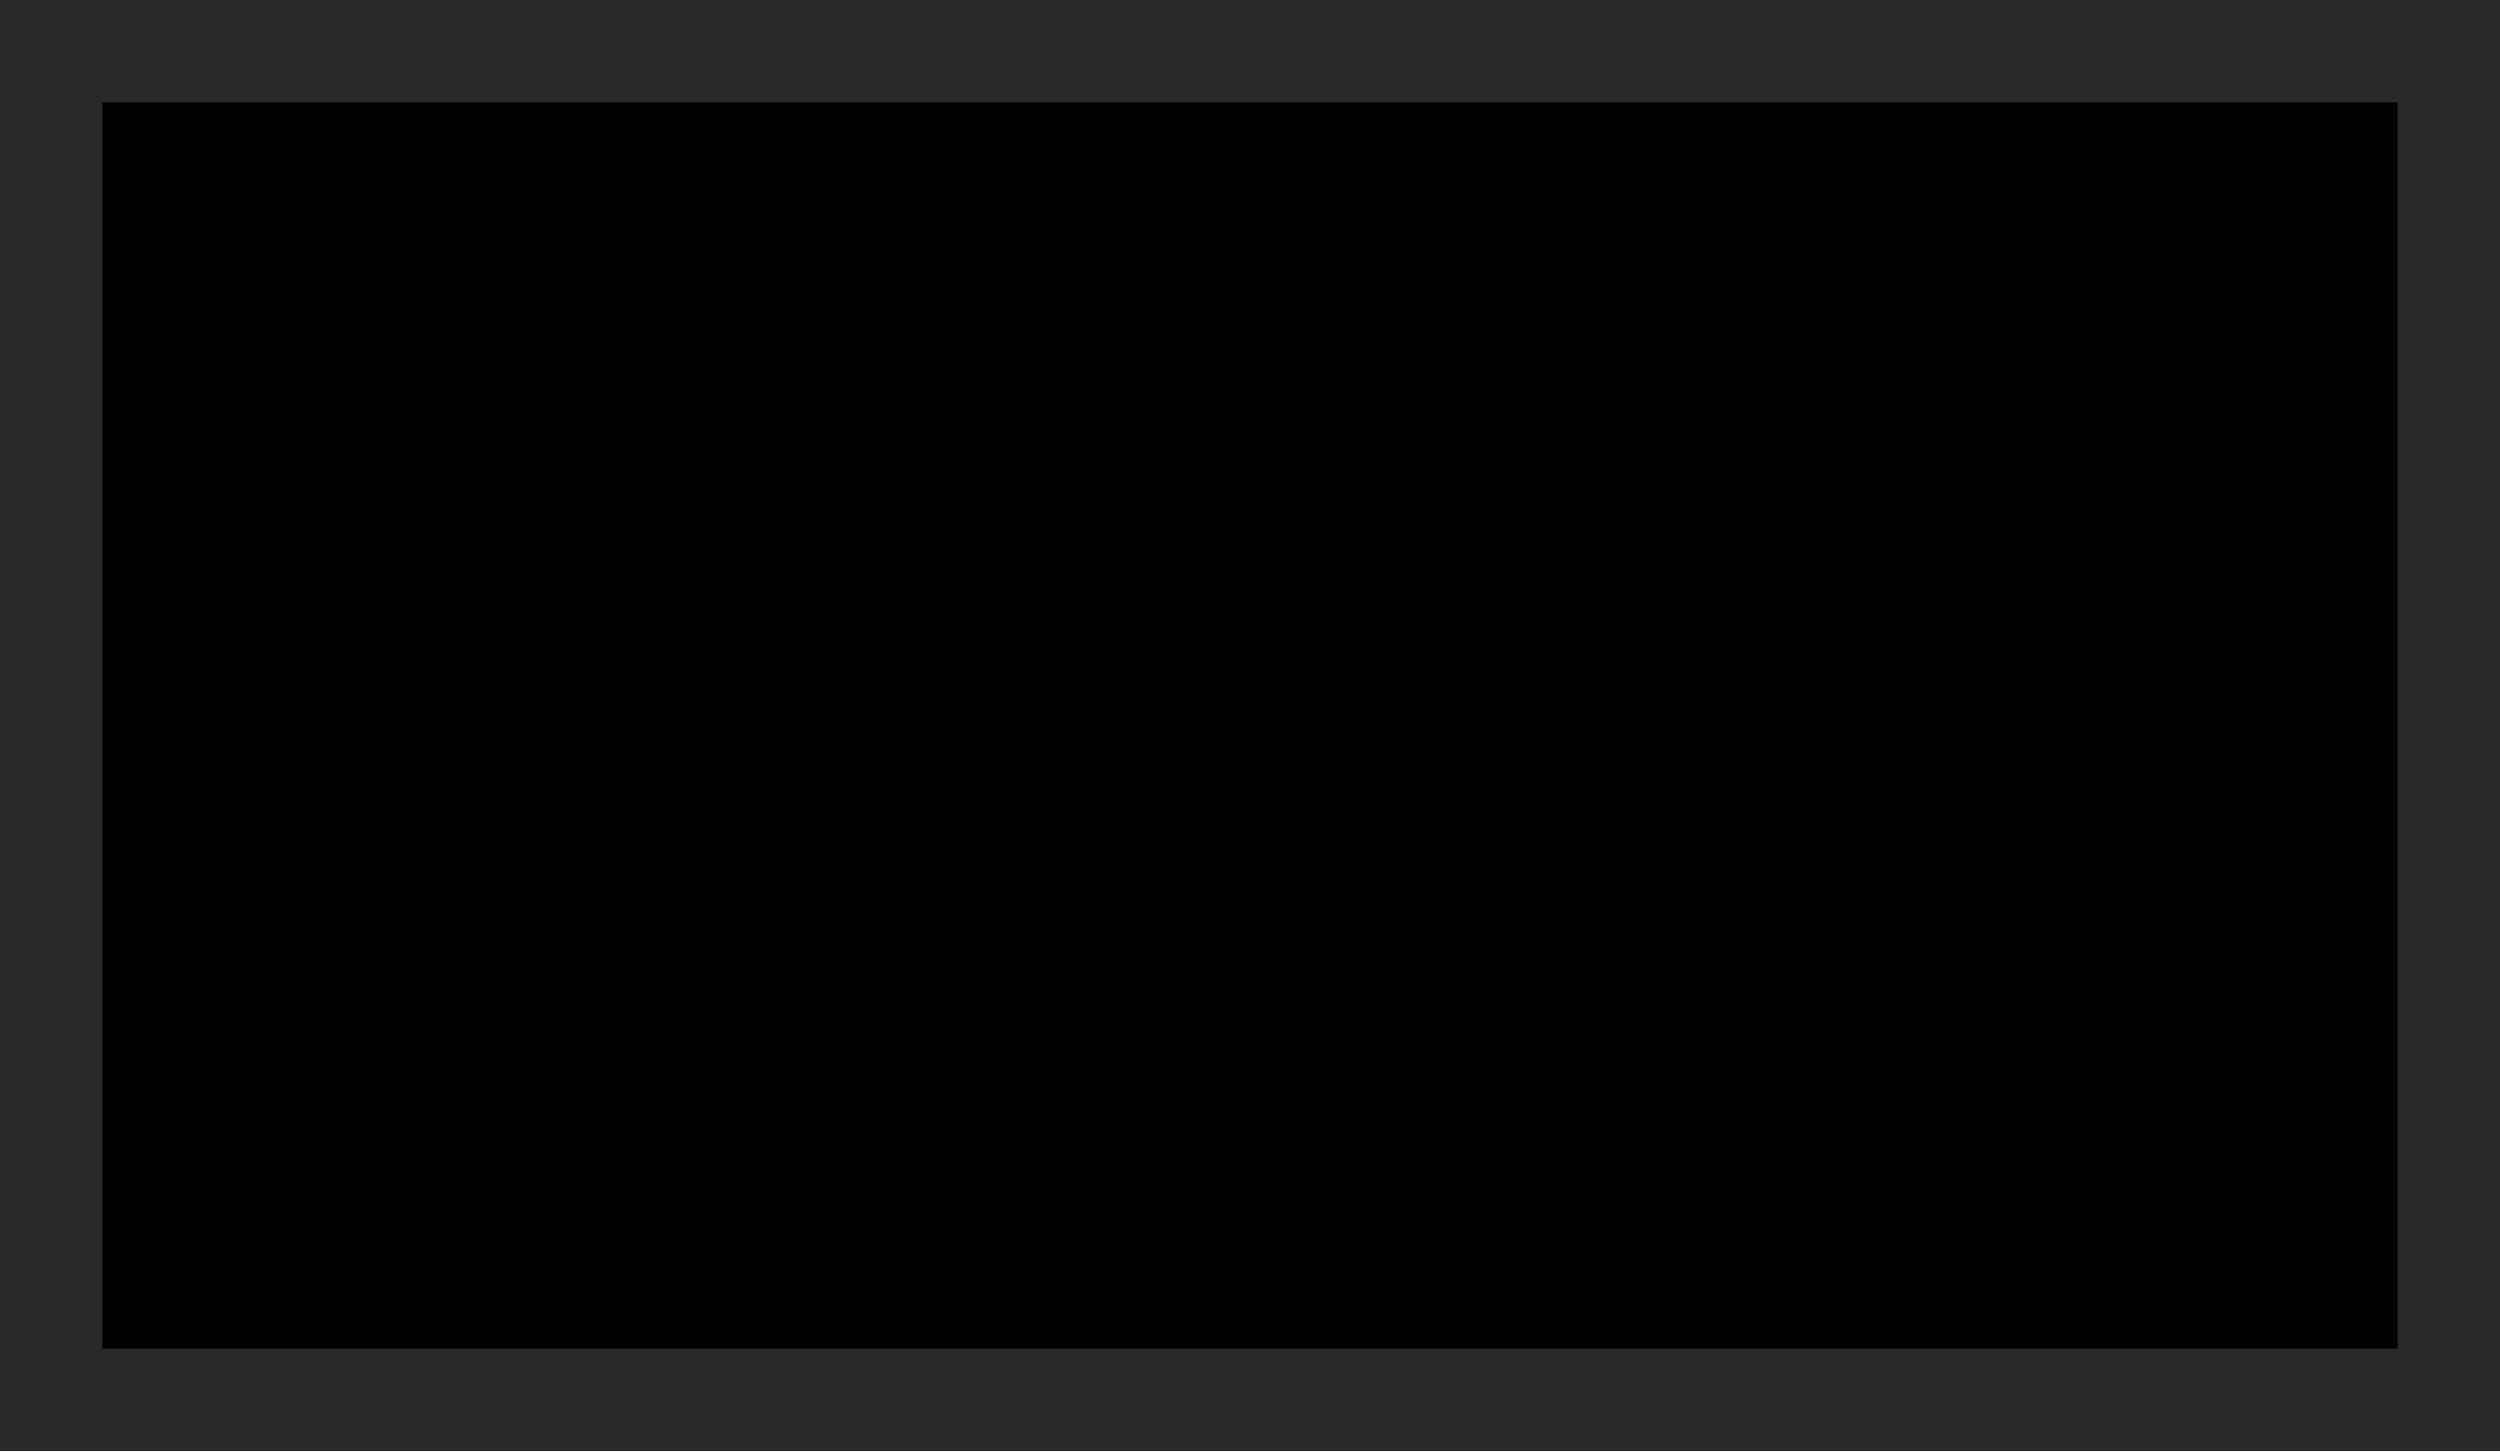
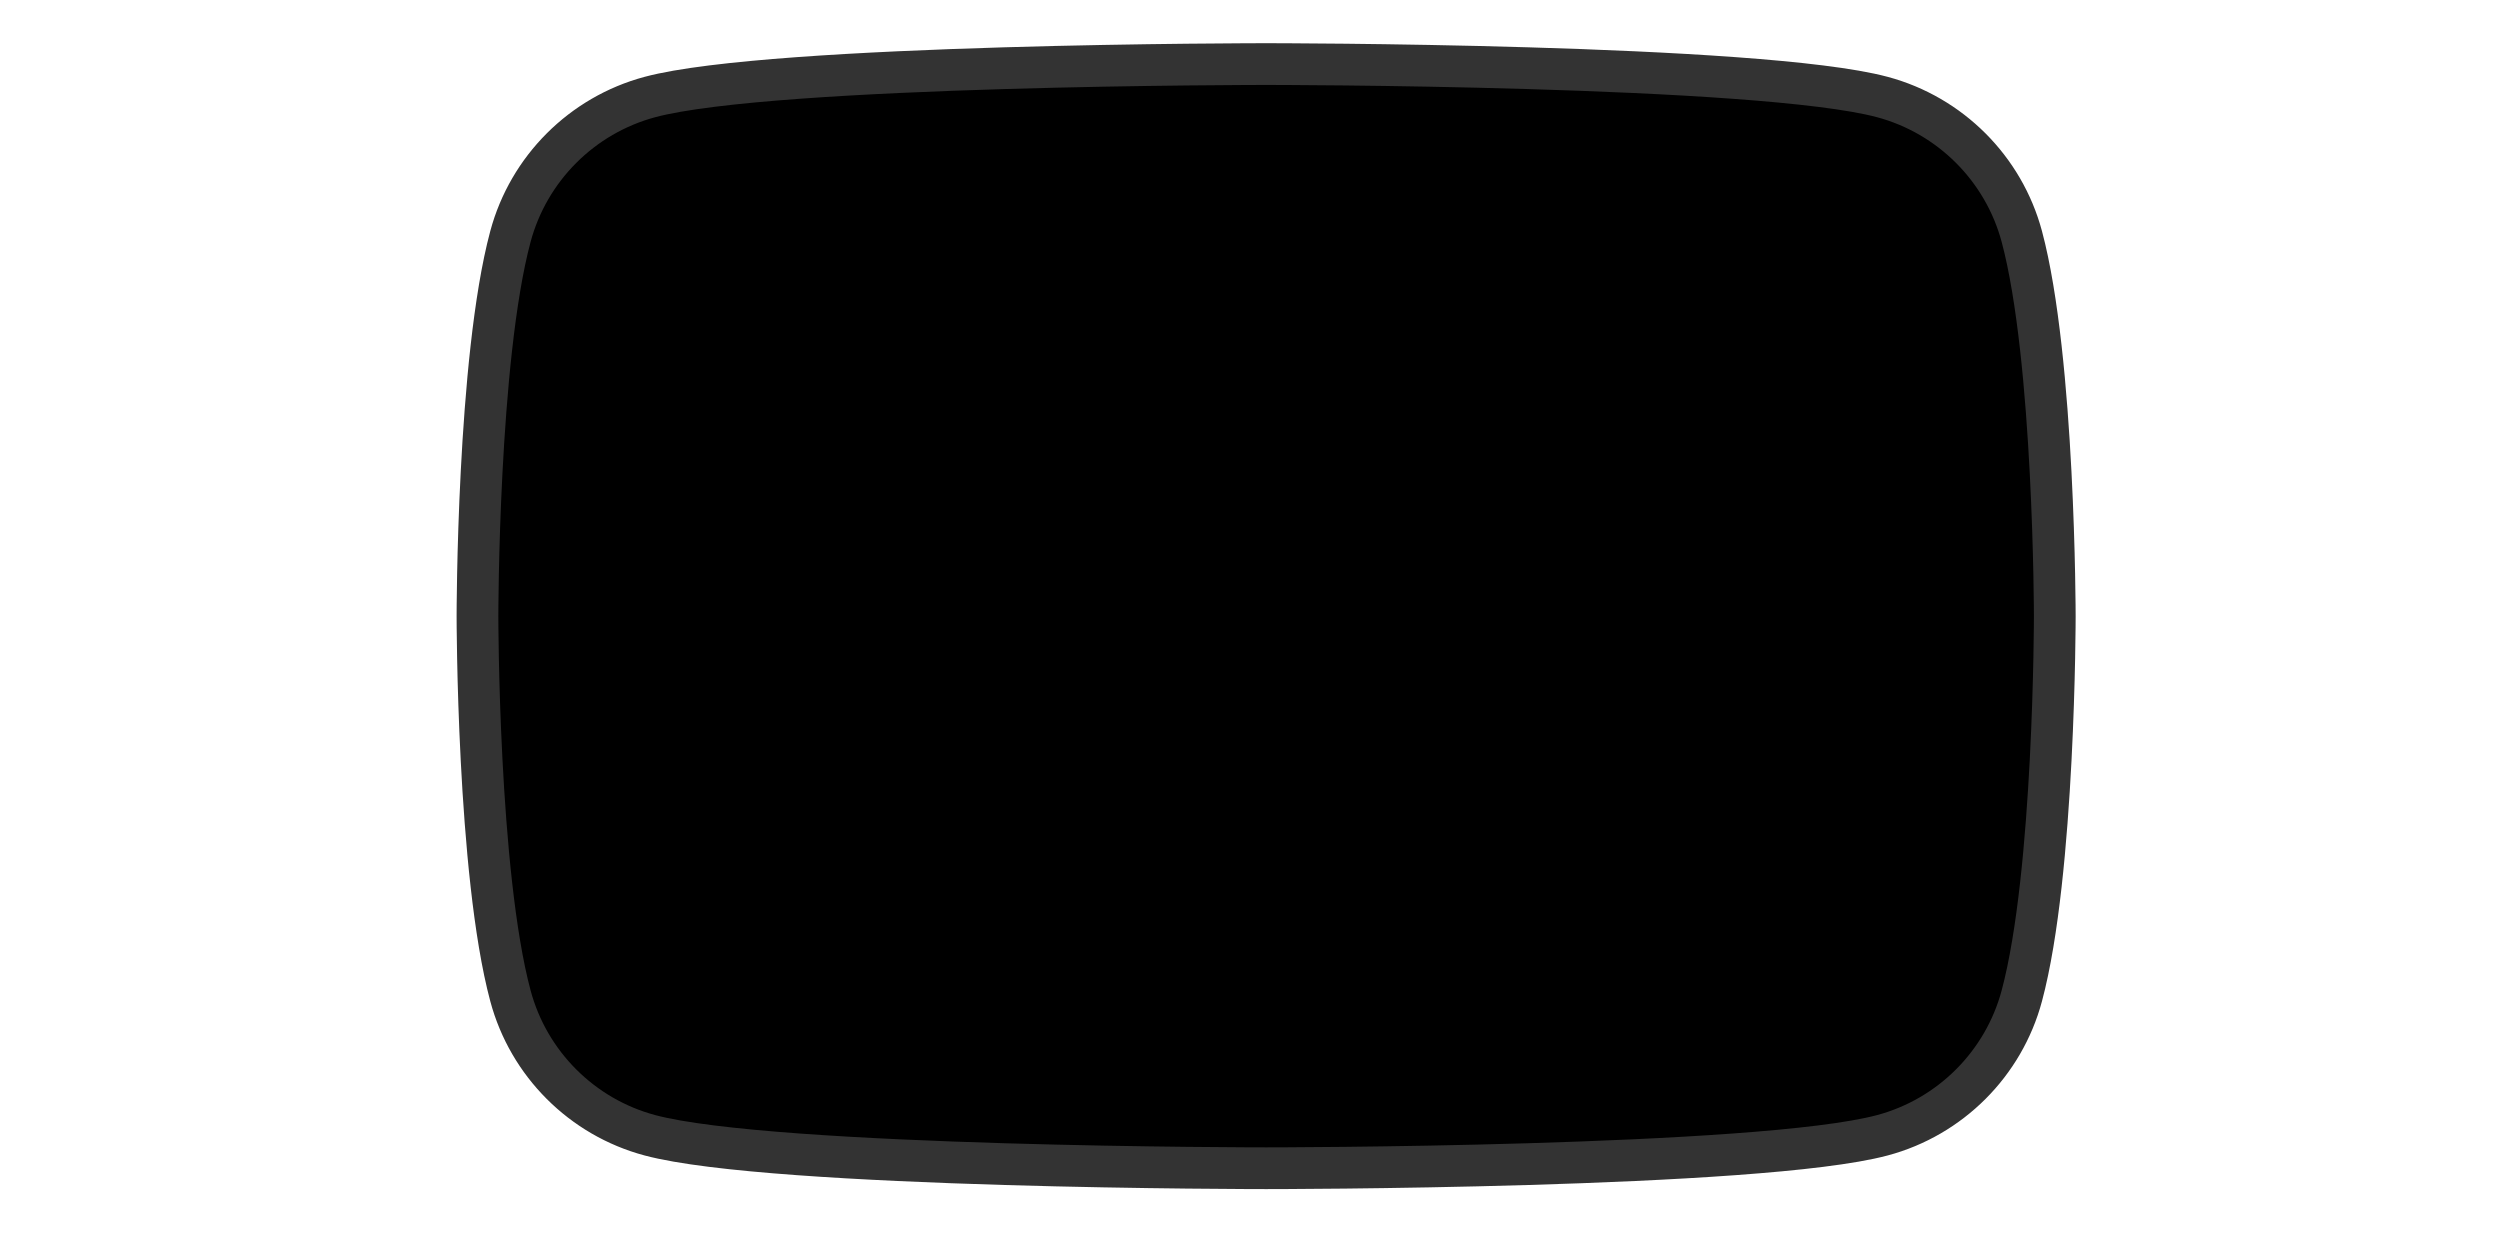
- <svg xmlns="http://www.w3.org/2000/svg" width="76.831mm" height="44.594mm" viewBox="0 0 76.831 44.594" version="1.1" id="svg1">
-   <defs id="defs1" />
-   <g id="layer1" transform="translate(-48.94791,-29.36875)">
-     <rect style="font-variation-settings:'wght' 509;fill:#000000;fill-opacity:1;stroke:#292929;stroke-width:3.146;stroke-dasharray:none;stroke-opacity:1" id="rect4" width="73.685" height="41.448" x="50.521" y="-72.39" transform="scale(1,-1)" />
-   </g>
+ <svg xmlns="http://www.w3.org/2000/svg" class="external-icon" viewBox="0 0 746.877 370.048" focusable="false" style="display:block" version="1.1" id="svg3" width="746.877" height="370.048">
+   <defs id="defs3" />
+   <svg viewBox="0 0 28.57 20" preserveAspectRatio="xMidYMid" version="1.1" id="svg2" width="100%" height="100%">
+     <g id="g2" style="fill:#000000;fill-opacity:1;stroke:#333333;stroke-opacity:1" transform="matrix(0.8914275,0,0,0.8914275,1.811337,1.034509)">
+       <path d="M 27.973,3.123 C 27.643,1.893 26.677,0.927 25.447,0.597 23.22,2.24288e-7 14.285,0 14.285,0 14.285,0 5.35,2.24288e-7 3.123,0.597 1.893,0.927 0.927,1.893 0.597,3.123 2.24288e-7,5.35 0,10 0,10 c 0,0 2.24288e-7,4.65 0.597,6.877 0.329,1.23 1.296,2.197 2.526,2.526 C 5.35,20 14.285,20 14.285,20 c 0,0 8.935,0 11.162,-0.597 1.23,-0.329 2.197,-1.296 2.526,-2.526 C 28.57,14.65 28.57,10 28.57,10 c 0,0 -0.002,-4.65 -0.597,-6.877 z" fill="#FF0000" id="path1" style="fill:#000000;fill-opacity:1;stroke:#333333;stroke-width:0.756;stroke-dasharray:none;stroke-opacity:1" />
+     </g>
+   </svg>
</svg>
